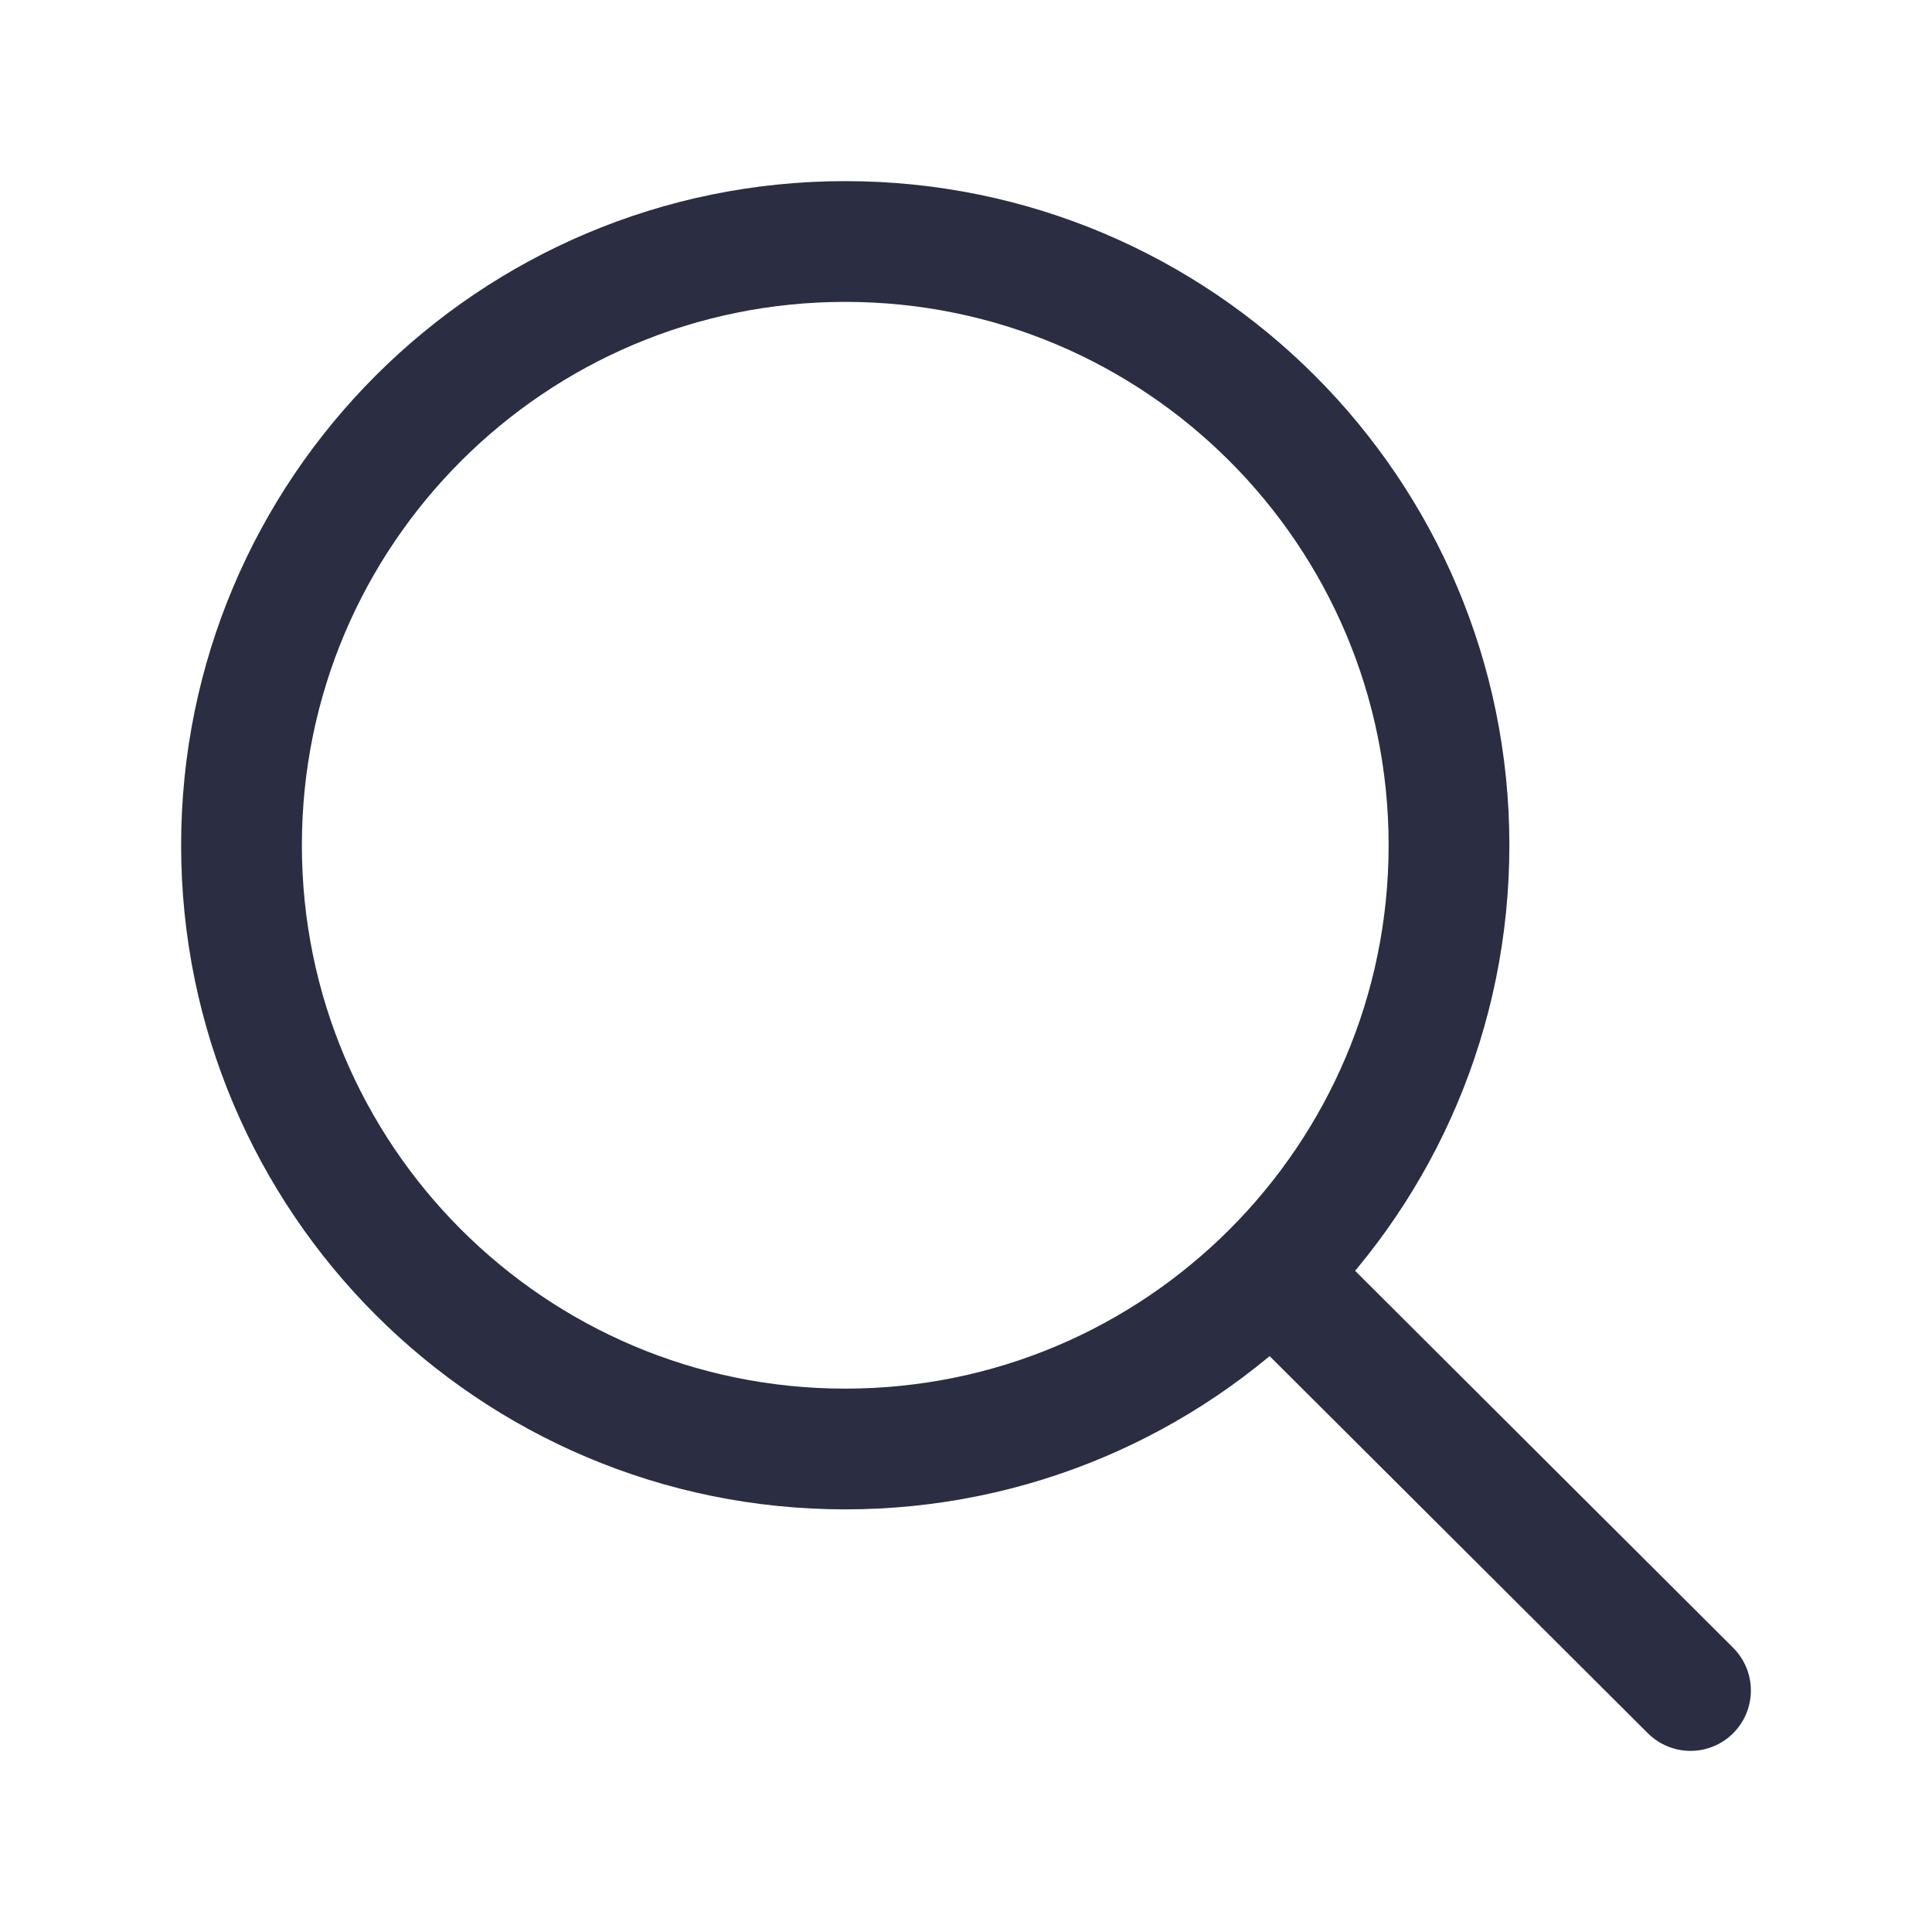
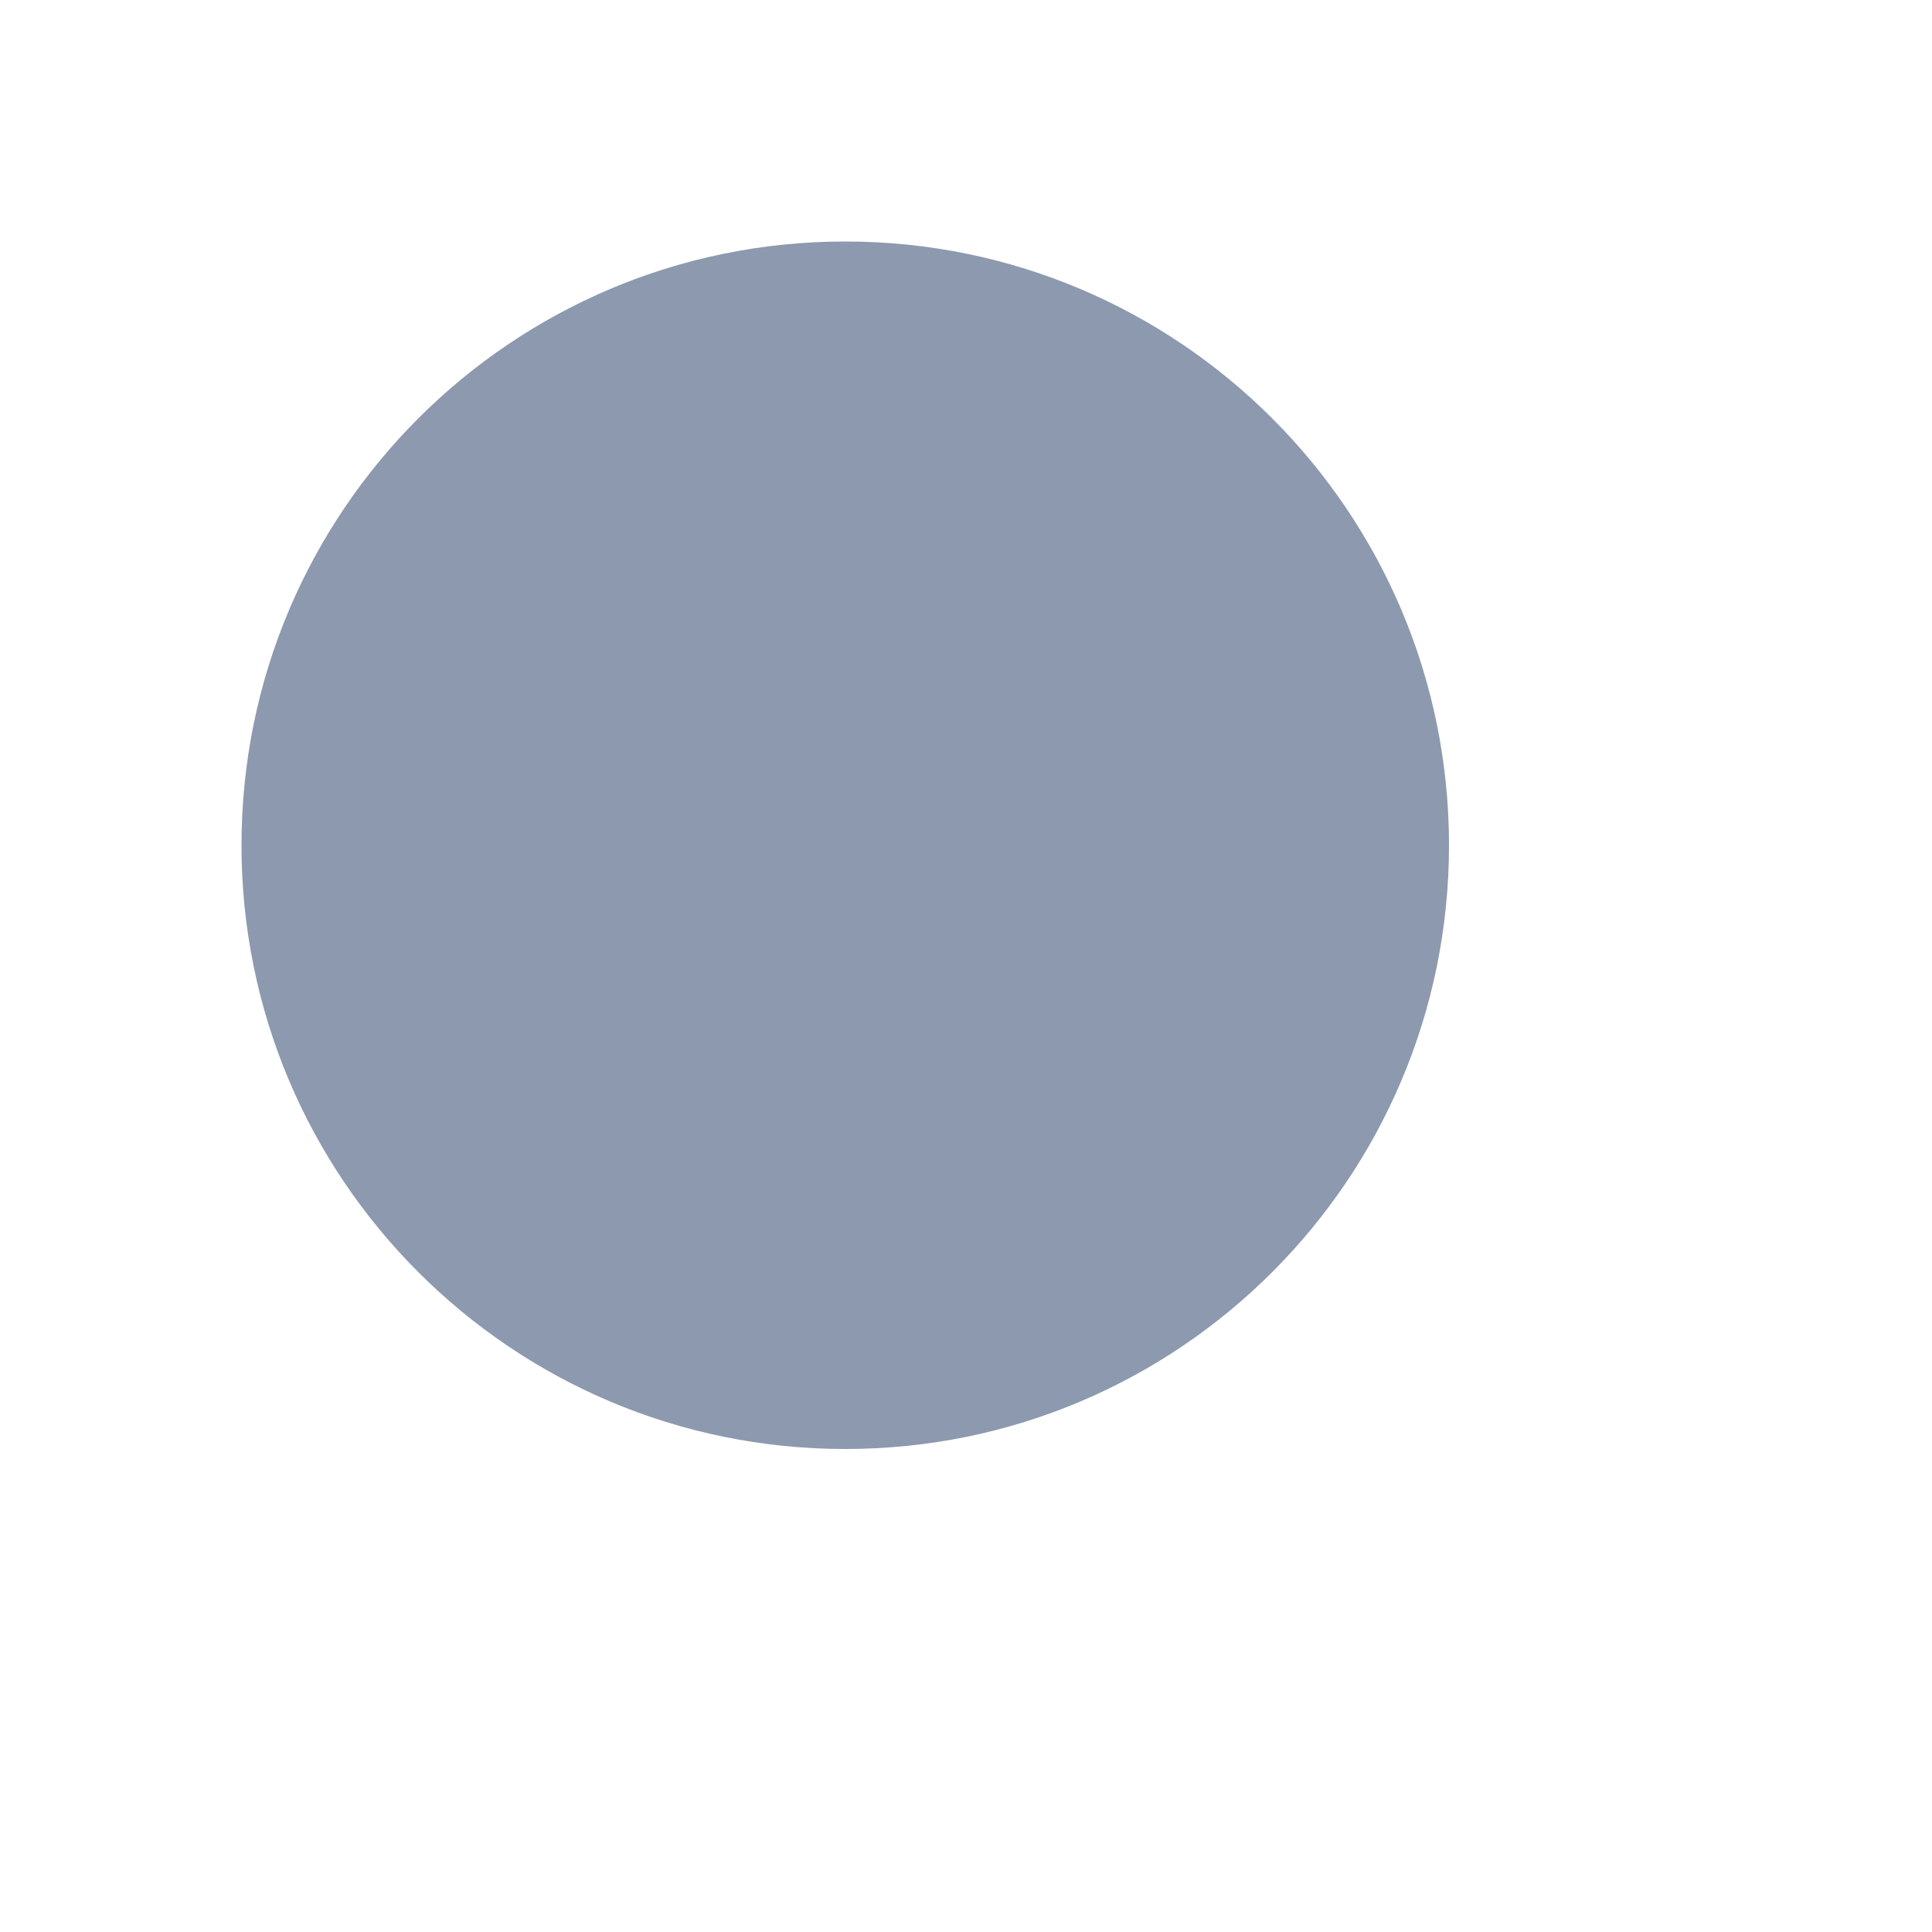
<svg xmlns="http://www.w3.org/2000/svg" width="32" height="32" viewBox="0 0 32 32" fill="none">
-   <path d="M21.061 21.081L28 28M24 14C24 19.523 19.523 24 14 24C8.477 24 4 19.523 4 14C4 8.477 8.477 4 14 4C19.523 4 24 8.477 24 14Z" stroke="#2B2D42" stroke-width="2" stroke-linecap="round" stroke-linejoin="round" />
+   <path d="M21.061 21.081L28 28M24 14C24 19.523 19.523 24 14 24C8.477 24 4 19.523 4 14C4 8.477 8.477 4 14 4C19.523 4 24 8.477 24 14Z" stroke-width="2" stroke-linecap="round" stroke-linejoin="round" fill="#8D99AE" />
</svg>
